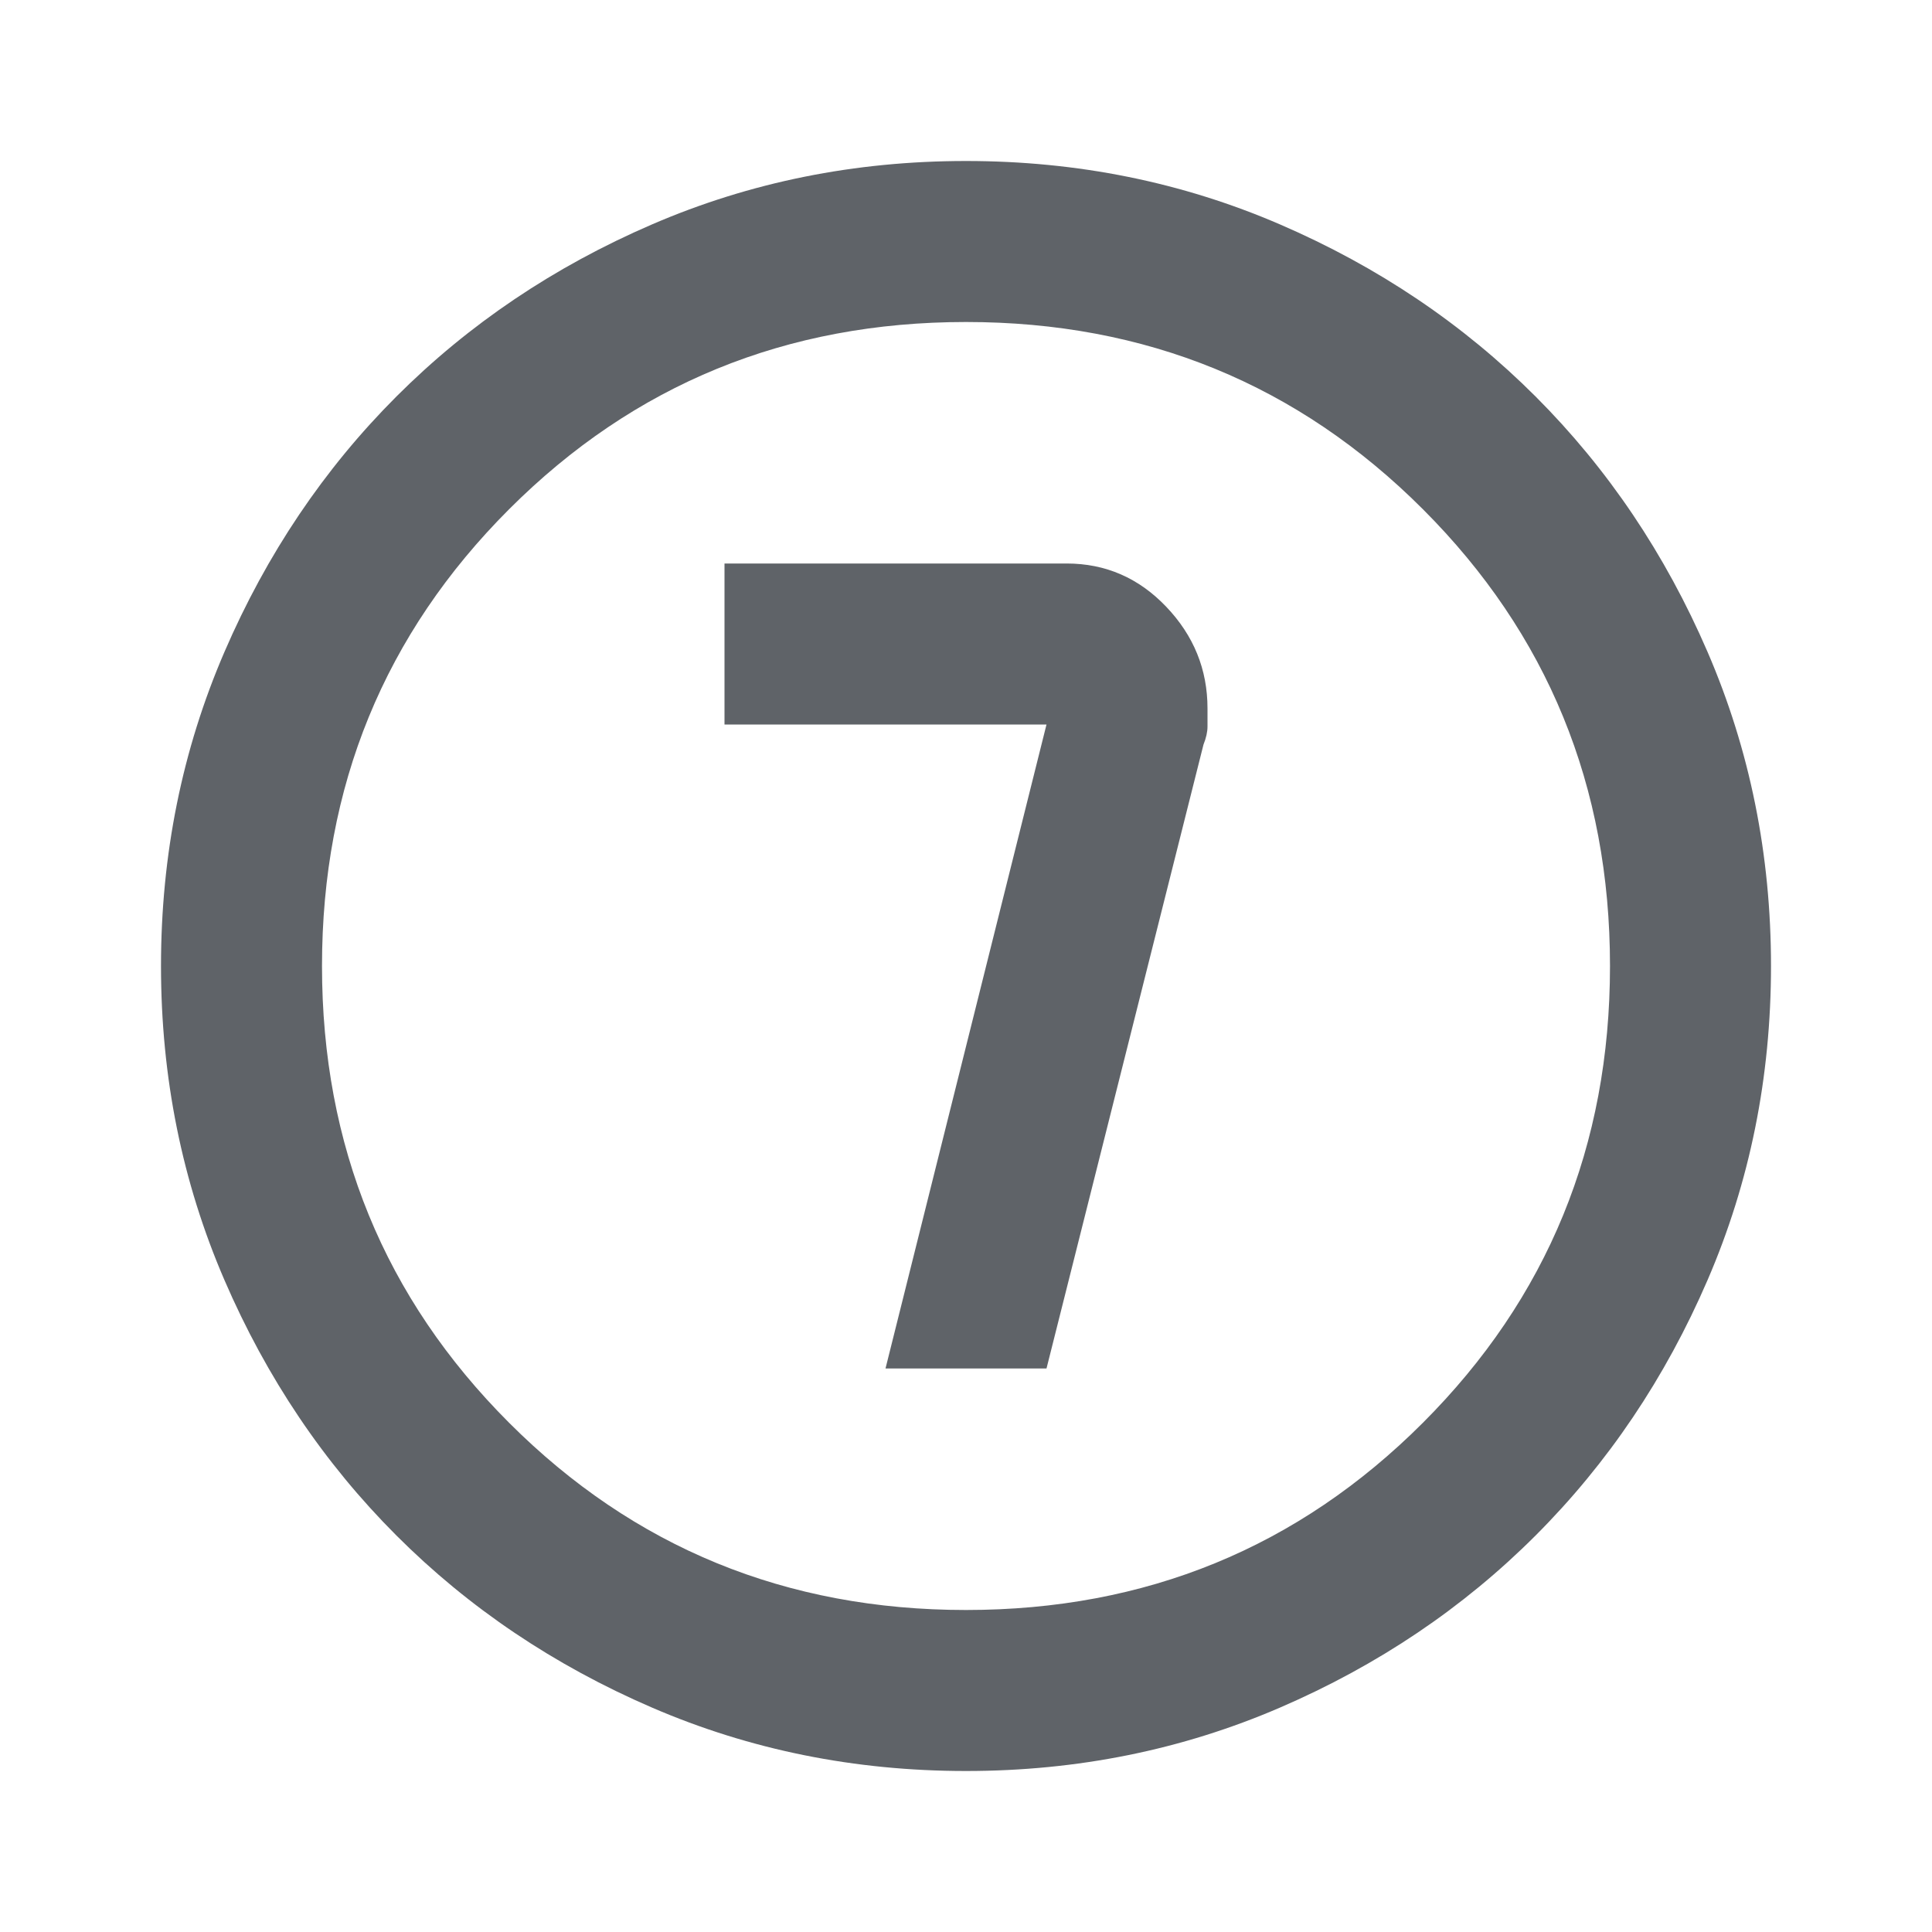
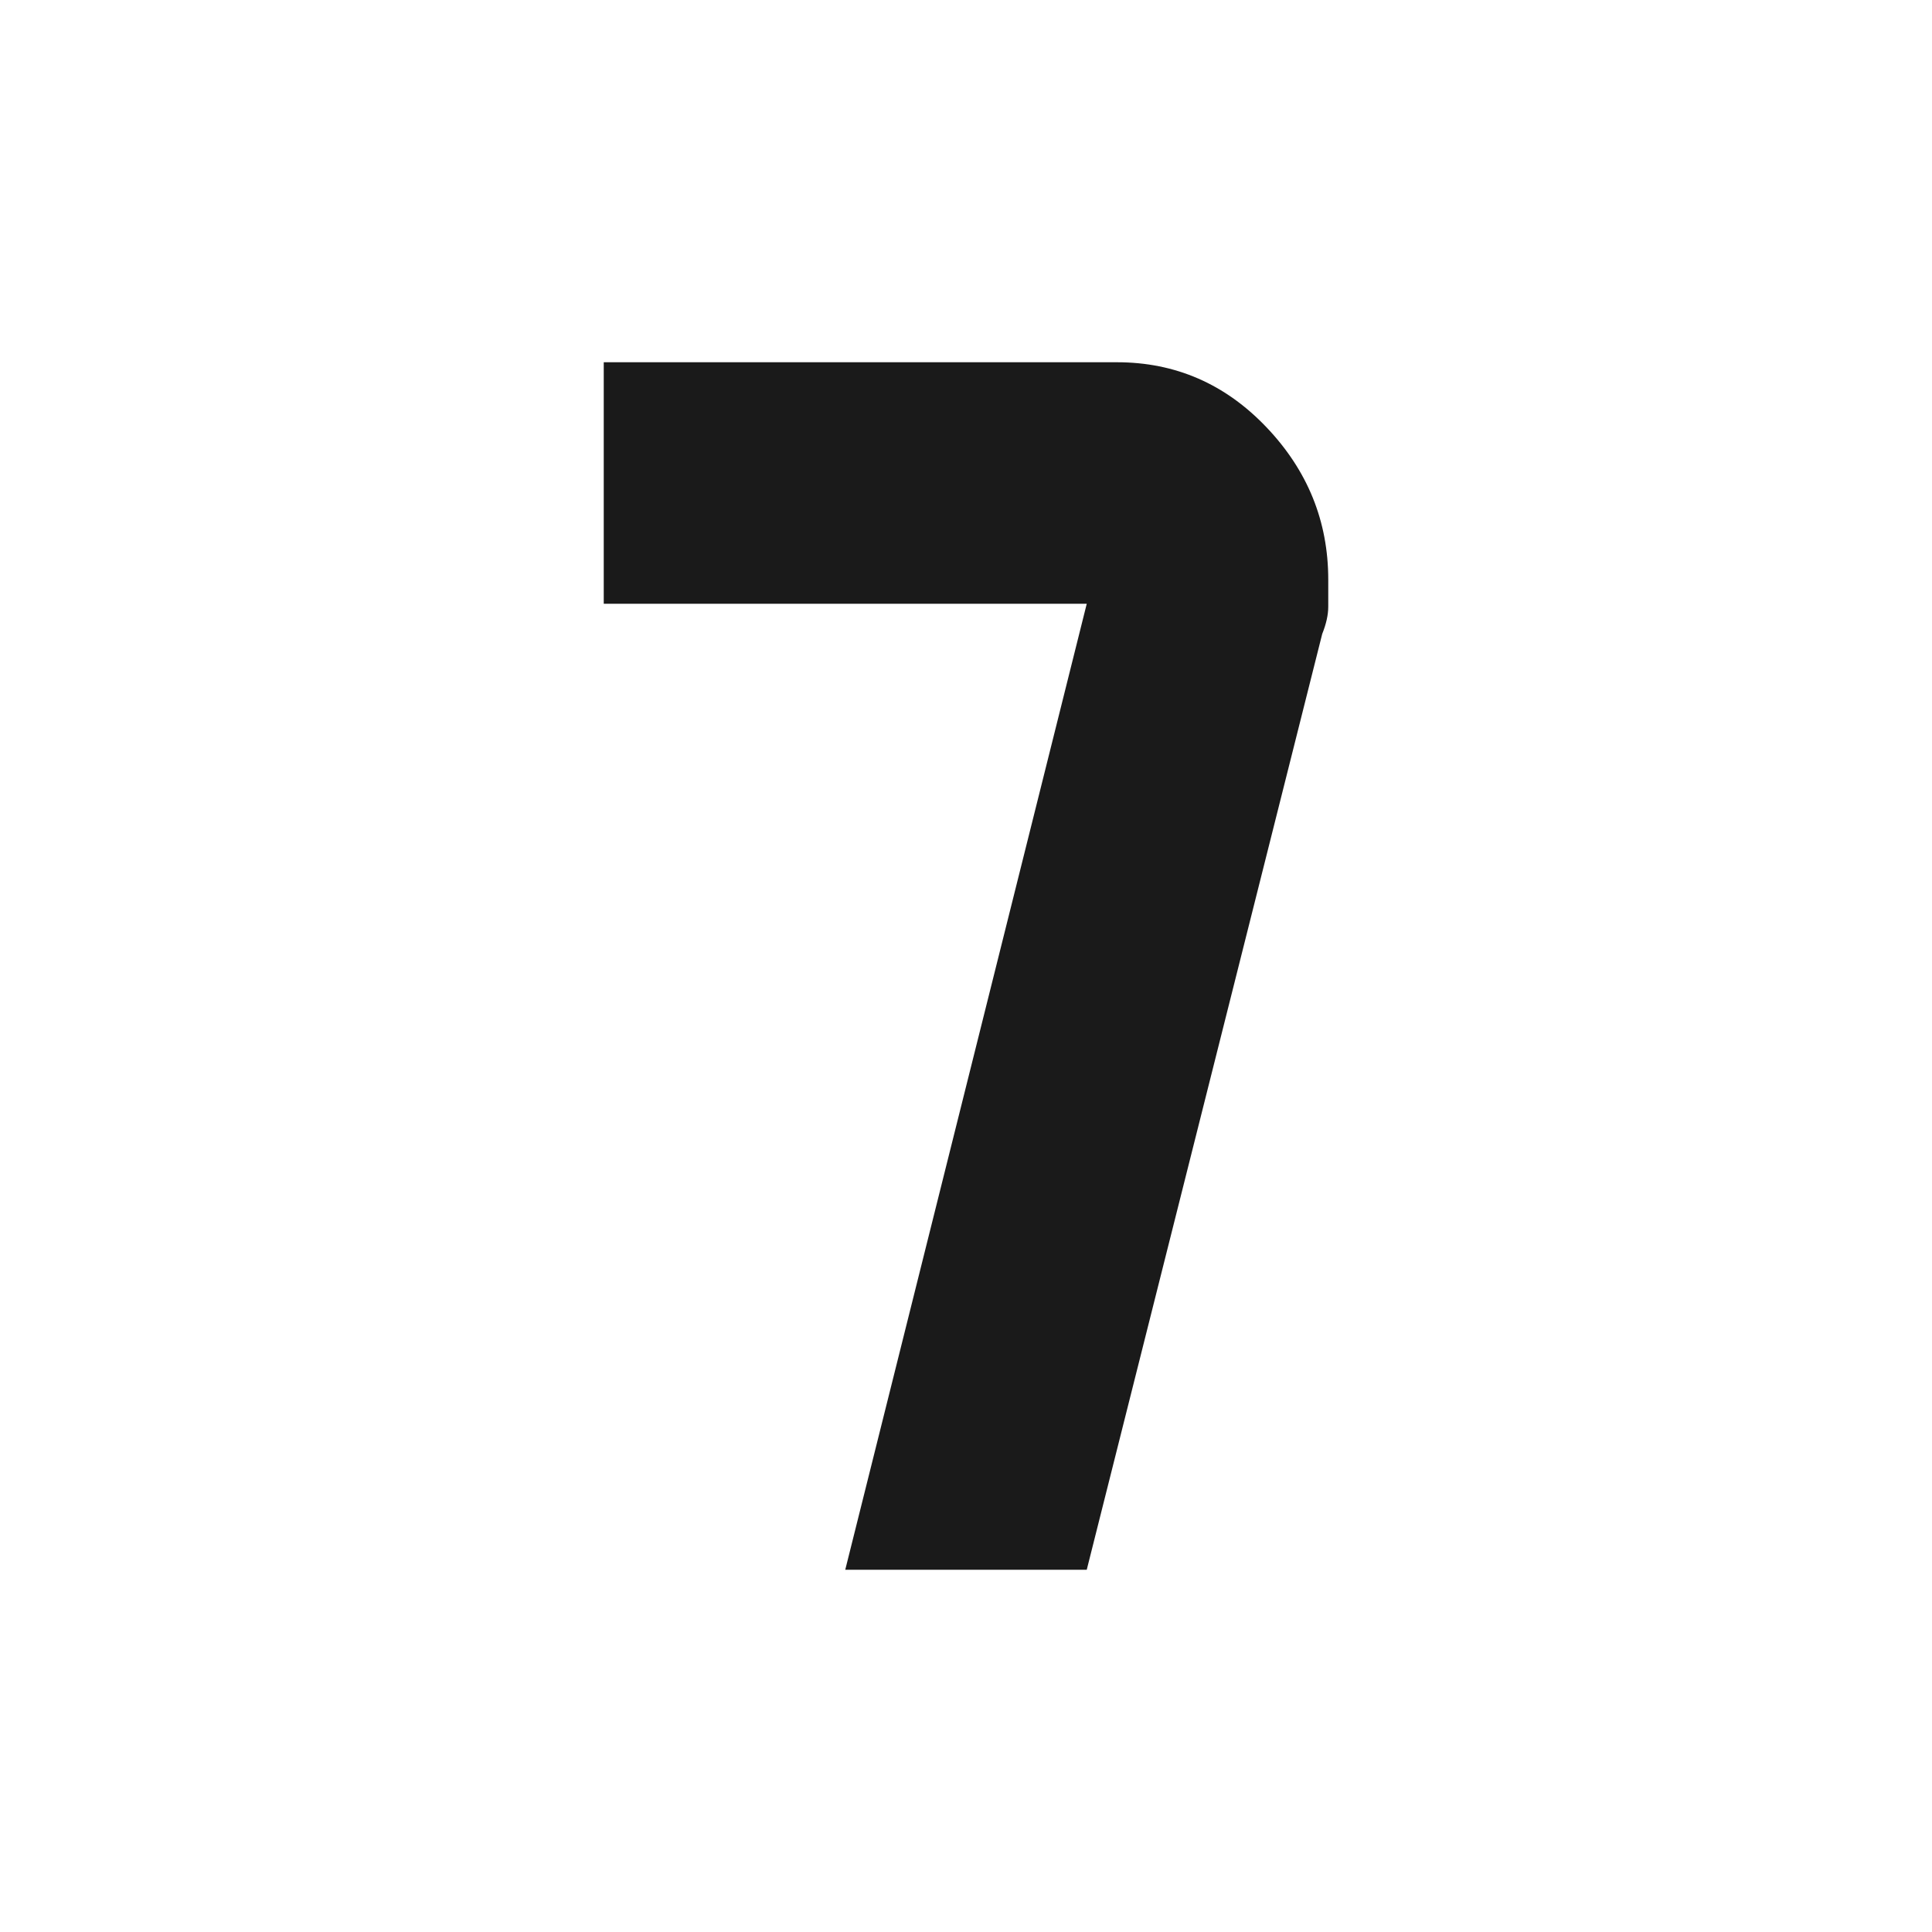
- <svg xmlns="http://www.w3.org/2000/svg" height="24px" viewBox="0 -960 960 960" width="24px" fill="#5f6368">
-   <path d="M440-280h80l78-310q2-5 2-9v-9q0-29-20.5-50.5T530-680H360v80h160l-80 320Zm40 200q-83 0-156-31.5T197-197q-54-54-85.5-127T80-480q0-83 31.5-156T197-763q54-54 127-85.5T480-880q83 0 156 31.5T763-763q54 54 85.5 127T880-480q0 83-31.5 156T763-197q-54 54-127 85.5T480-80Zm0-80q134 0 227-93t93-227q0-134-93-227t-227-93q-134 0-227 93t-93 227q0 134 93 227t227 93Zm0-320Z" />
+ <svg xmlns="http://www.w3.org/2000/svg" height="24px" viewBox="0 -960 960 960" width="24px" fill="#5f6368" version="1.1" id="svg1">
+   <defs id="defs1" />
+   <path d="m 420,-180 h 120 l 117,-465 q 3,-7.5 3,-13.5 V -672 q 0,-43.5 -30.75,-75.75 Q 598.5,-780 555,-780 H 300 v 120 h 240 z" id="path1" style="fill:#1a1a1a;stroke-width:1.5" />
</svg>
